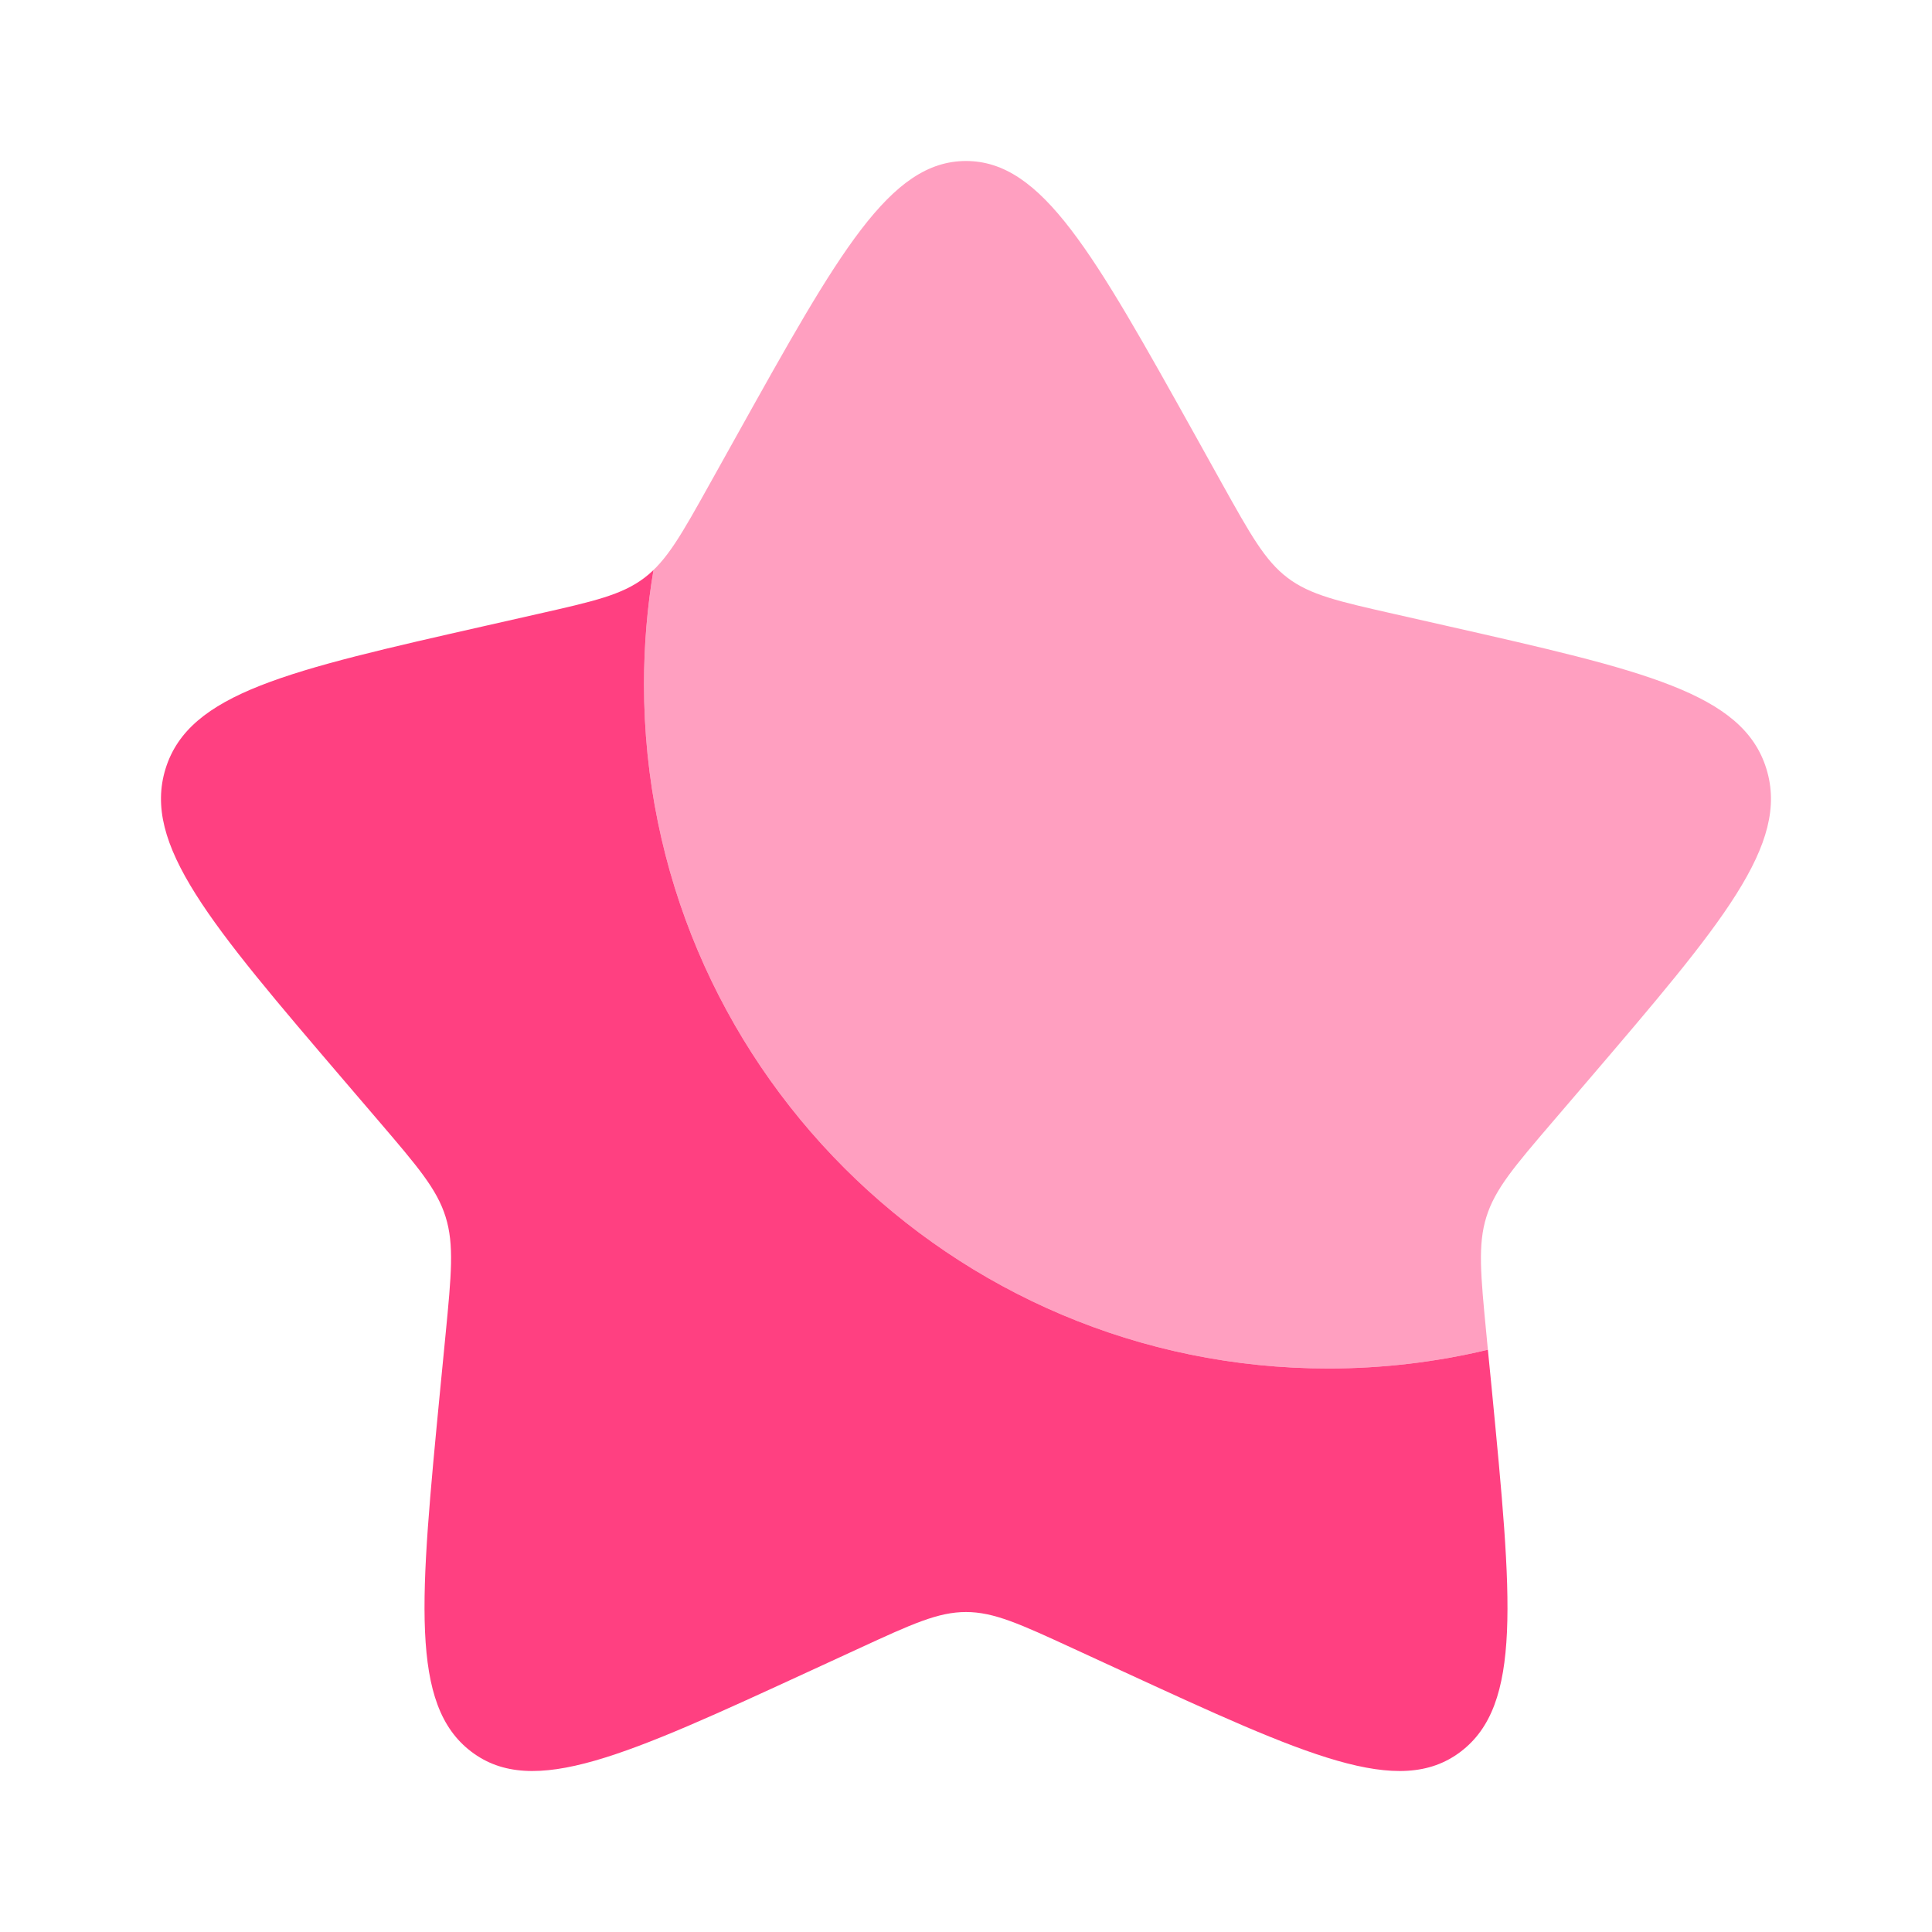
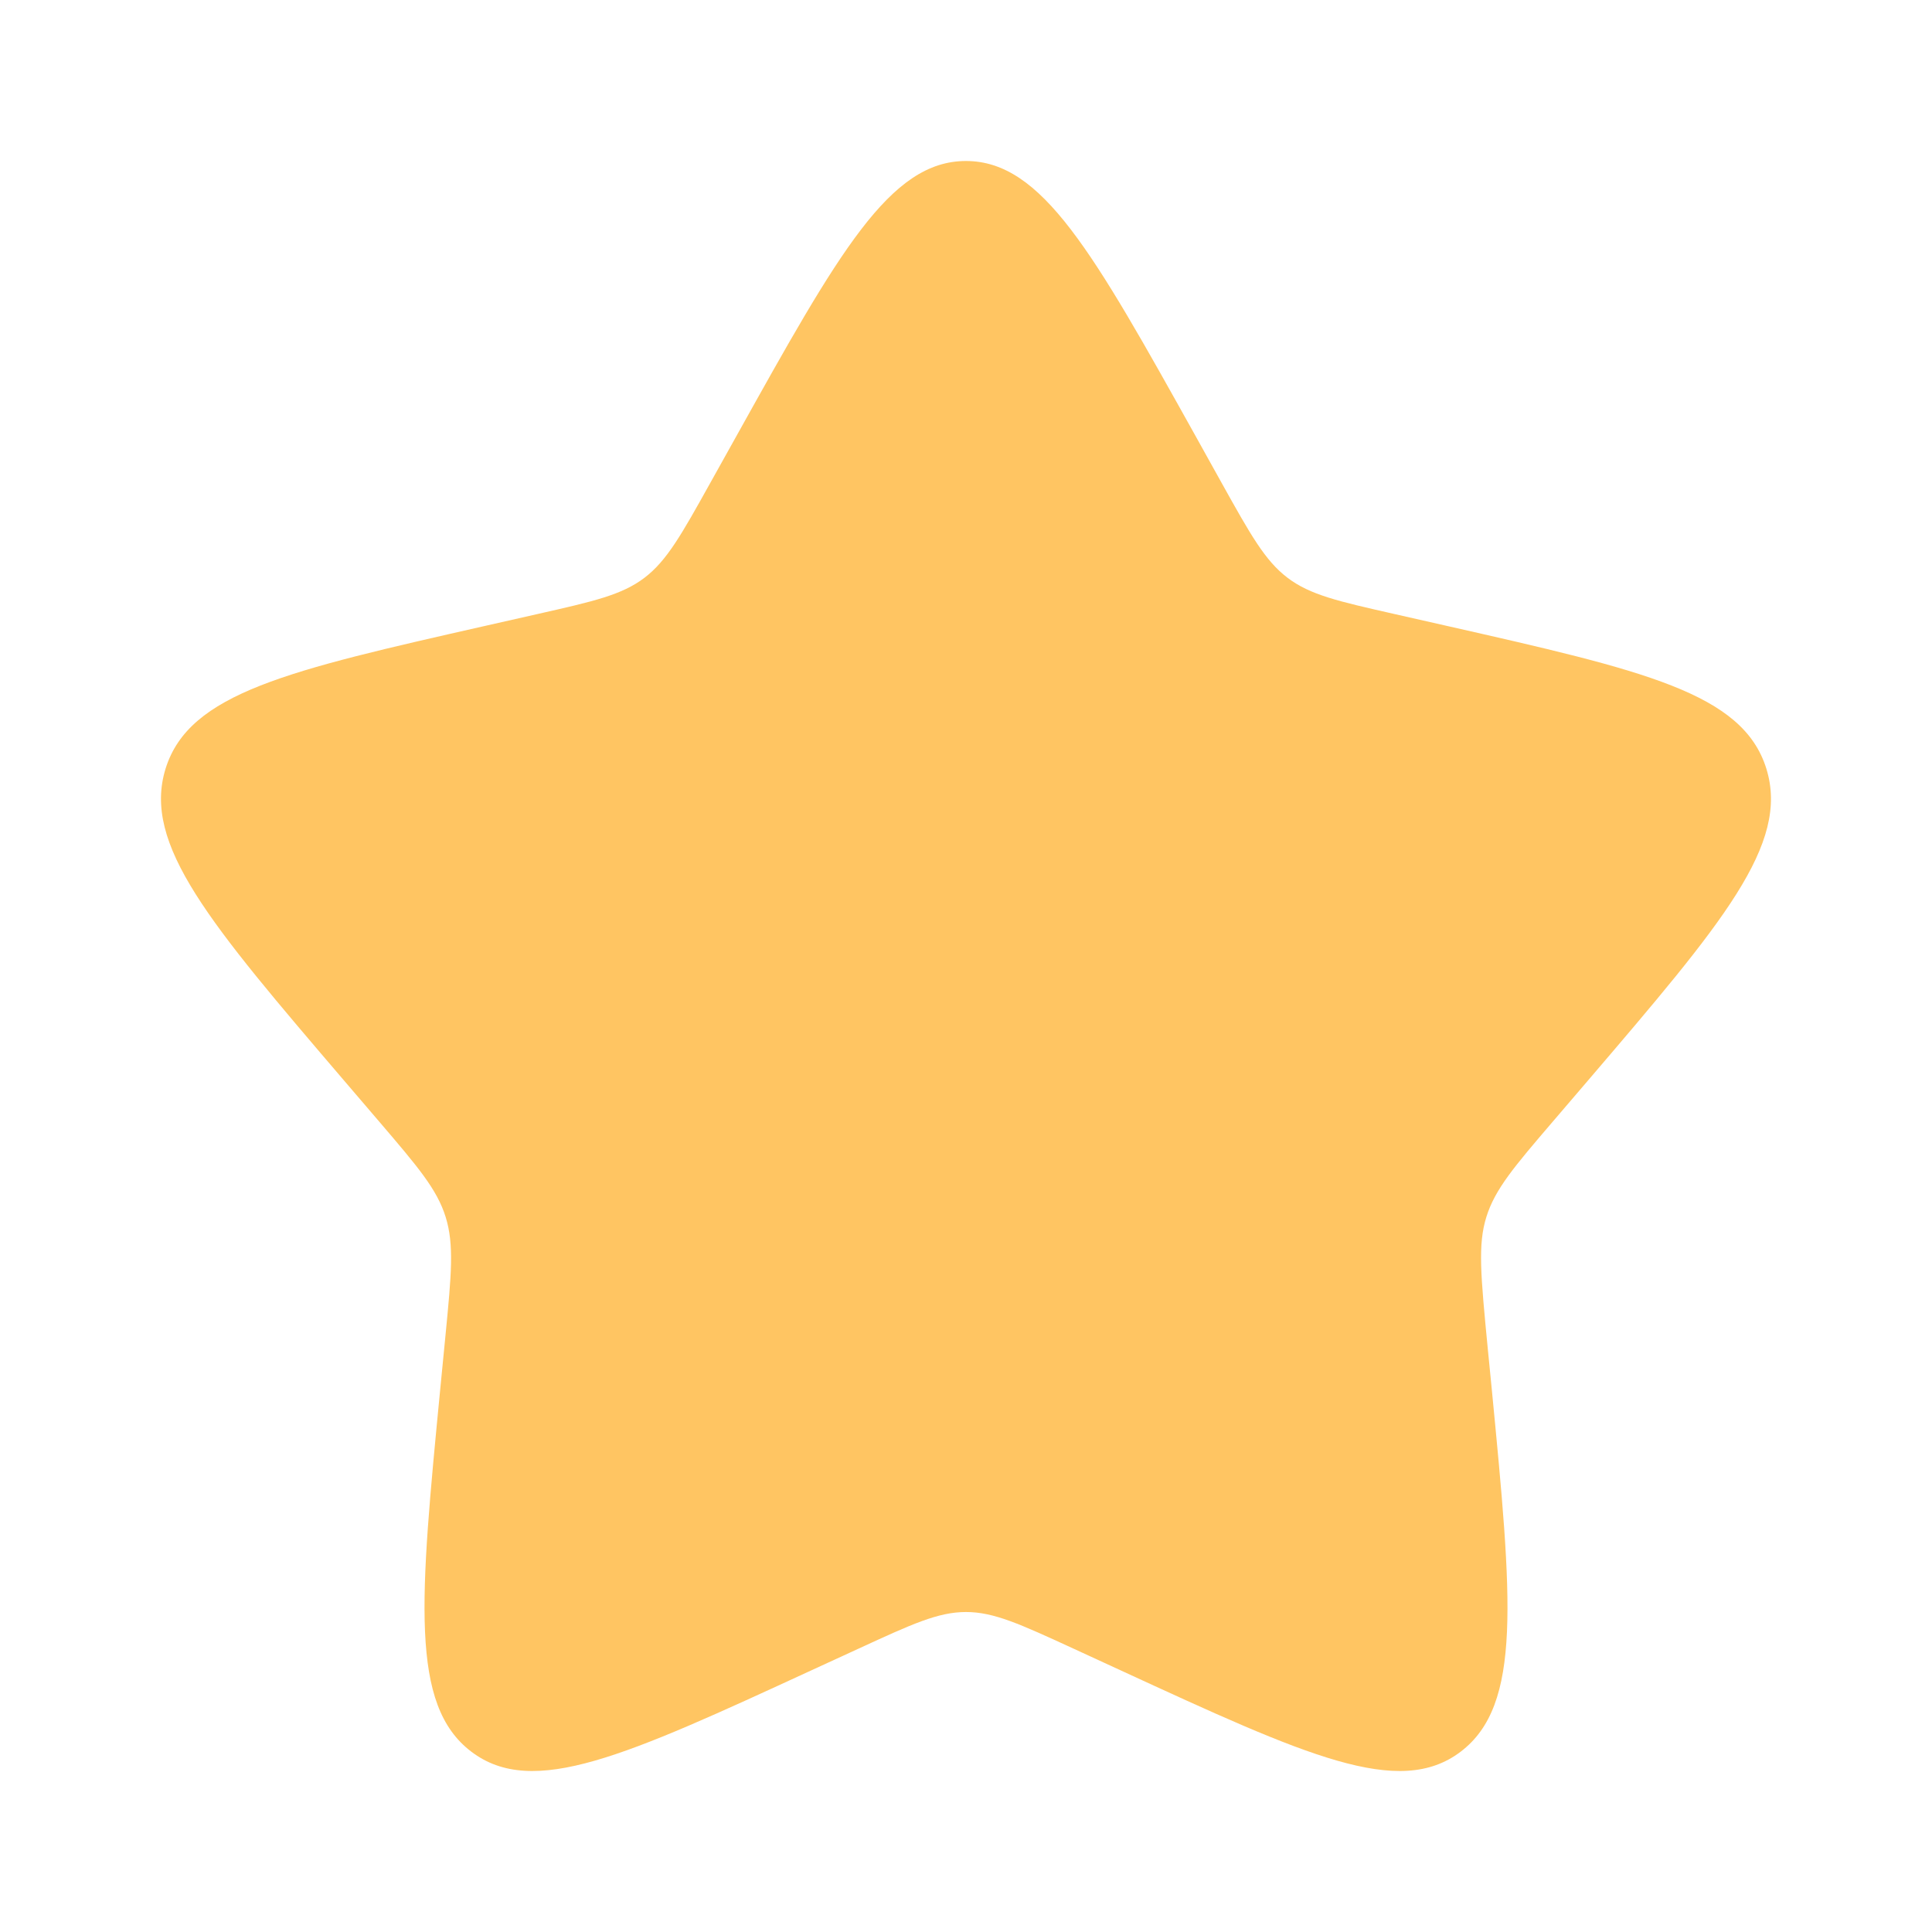
- <svg xmlns="http://www.w3.org/2000/svg" width="800px" height="800px" viewBox="0 0 24 24" fill="none">
-   <path d="M18.483 16.767C17.847 16.919 17.183 17 16.5 17C11.806 17 8 13.194 8 8.5C8 8.017 8.04 7.542 8.118 7.081C8.082 7.116 8.044 7.148 8.005 7.178C7.724 7.391 7.375 7.47 6.676 7.628L6.04 7.772C3.58 8.329 2.35 8.607 2.057 9.548C1.765 10.489 2.603 11.469 4.28 13.43L4.714 13.937C5.19 14.494 5.429 14.773 5.536 15.118C5.643 15.462 5.607 15.834 5.535 16.578L5.469 17.254C5.216 19.871 5.089 21.179 5.855 21.76C6.621 22.342 7.773 21.812 10.076 20.751L10.671 20.477C11.326 20.175 11.653 20.025 12 20.025C12.347 20.025 12.674 20.175 13.329 20.477L13.924 20.751C16.227 21.812 17.379 22.342 18.145 21.76C18.911 21.179 18.784 19.871 18.531 17.254L18.483 16.767Z" fill="#FF4081" />
-   <path opacity="0.5" d="M9.153 5.408L8.825 5.996C8.465 6.642 8.285 6.965 8.005 7.178C8.044 7.148 8.082 7.116 8.118 7.081C8.04 7.542 8 8.017 8 8.5C8 13.194 11.805 17 16.5 17C17.183 17 17.847 16.919 18.483 16.767L18.465 16.578C18.393 15.834 18.357 15.462 18.464 15.118C18.571 14.773 18.809 14.494 19.286 13.937L19.72 13.43C21.397 11.469 22.235 10.489 21.942 9.548C21.65 8.607 20.42 8.329 17.96 7.772L17.324 7.628C16.625 7.47 16.276 7.391 15.995 7.178C15.714 6.965 15.534 6.642 15.174 5.996L14.847 5.408C13.58 3.136 12.947 2 12 2C11.053 2 10.42 3.136 9.153 5.408Z" fill="#FF4081" />
+ <svg xmlns="http://www.w3.org/2000/svg" width="800px" height="800px" viewBox="0 0 24 24" fill="#ffc562">
+   <path d="M11.999 2C11.053 2 10.419 3.136 9.153 5.408L8.825 5.996C8.465 6.642 8.285 6.965 8.005 7.178C7.724 7.391 7.375 7.47 6.676 7.628L6.04 7.772C3.58 8.329 2.35 8.607 2.057 9.548C1.765 10.489 2.603 11.469 4.28 13.43L4.714 13.937C5.19 14.494 5.429 14.773 5.536 15.118C5.643 15.462 5.607 15.834 5.535 16.578L5.469 17.254C5.216 19.871 5.089 21.179 5.855 21.76C6.621 22.342 7.773 21.812 10.076 20.751L10.672 20.477C11.326 20.176 11.653 20.025 12 20.025C12.347 20.025 12.674 20.176 13.329 20.477L13.924 20.751C16.227 21.812 17.379 22.342 18.145 21.76C18.911 21.179 18.784 19.871 18.531 17.254L18.483 16.767C17.847 16.919 17.183 17 16.5 17C11.806 17 8 13.194 8 8.5C8 8.017 8.04 7.542 8.118 7.081C8.04 7.542 8 8.017 8 8.5C8 13.194 11.806 17 16.5 17C17.183 17 17.847 16.919 18.483 16.767C18.393 15.834 18.357 15.462 18.464 15.118C18.571 14.773 18.809 14.494 19.286 13.937L19.72 13.43C21.397 11.469 22.235 10.489 21.942 9.548C21.65 8.607 20.42 8.329 17.96 7.772L17.324 7.628C16.625 7.47 16.276 7.391 15.995 7.178C15.714 6.965 15.534 6.642 15.174 5.996L14.847 5.408C13.58 3.136 12.947 2 11.999 2Z" />
</svg>
